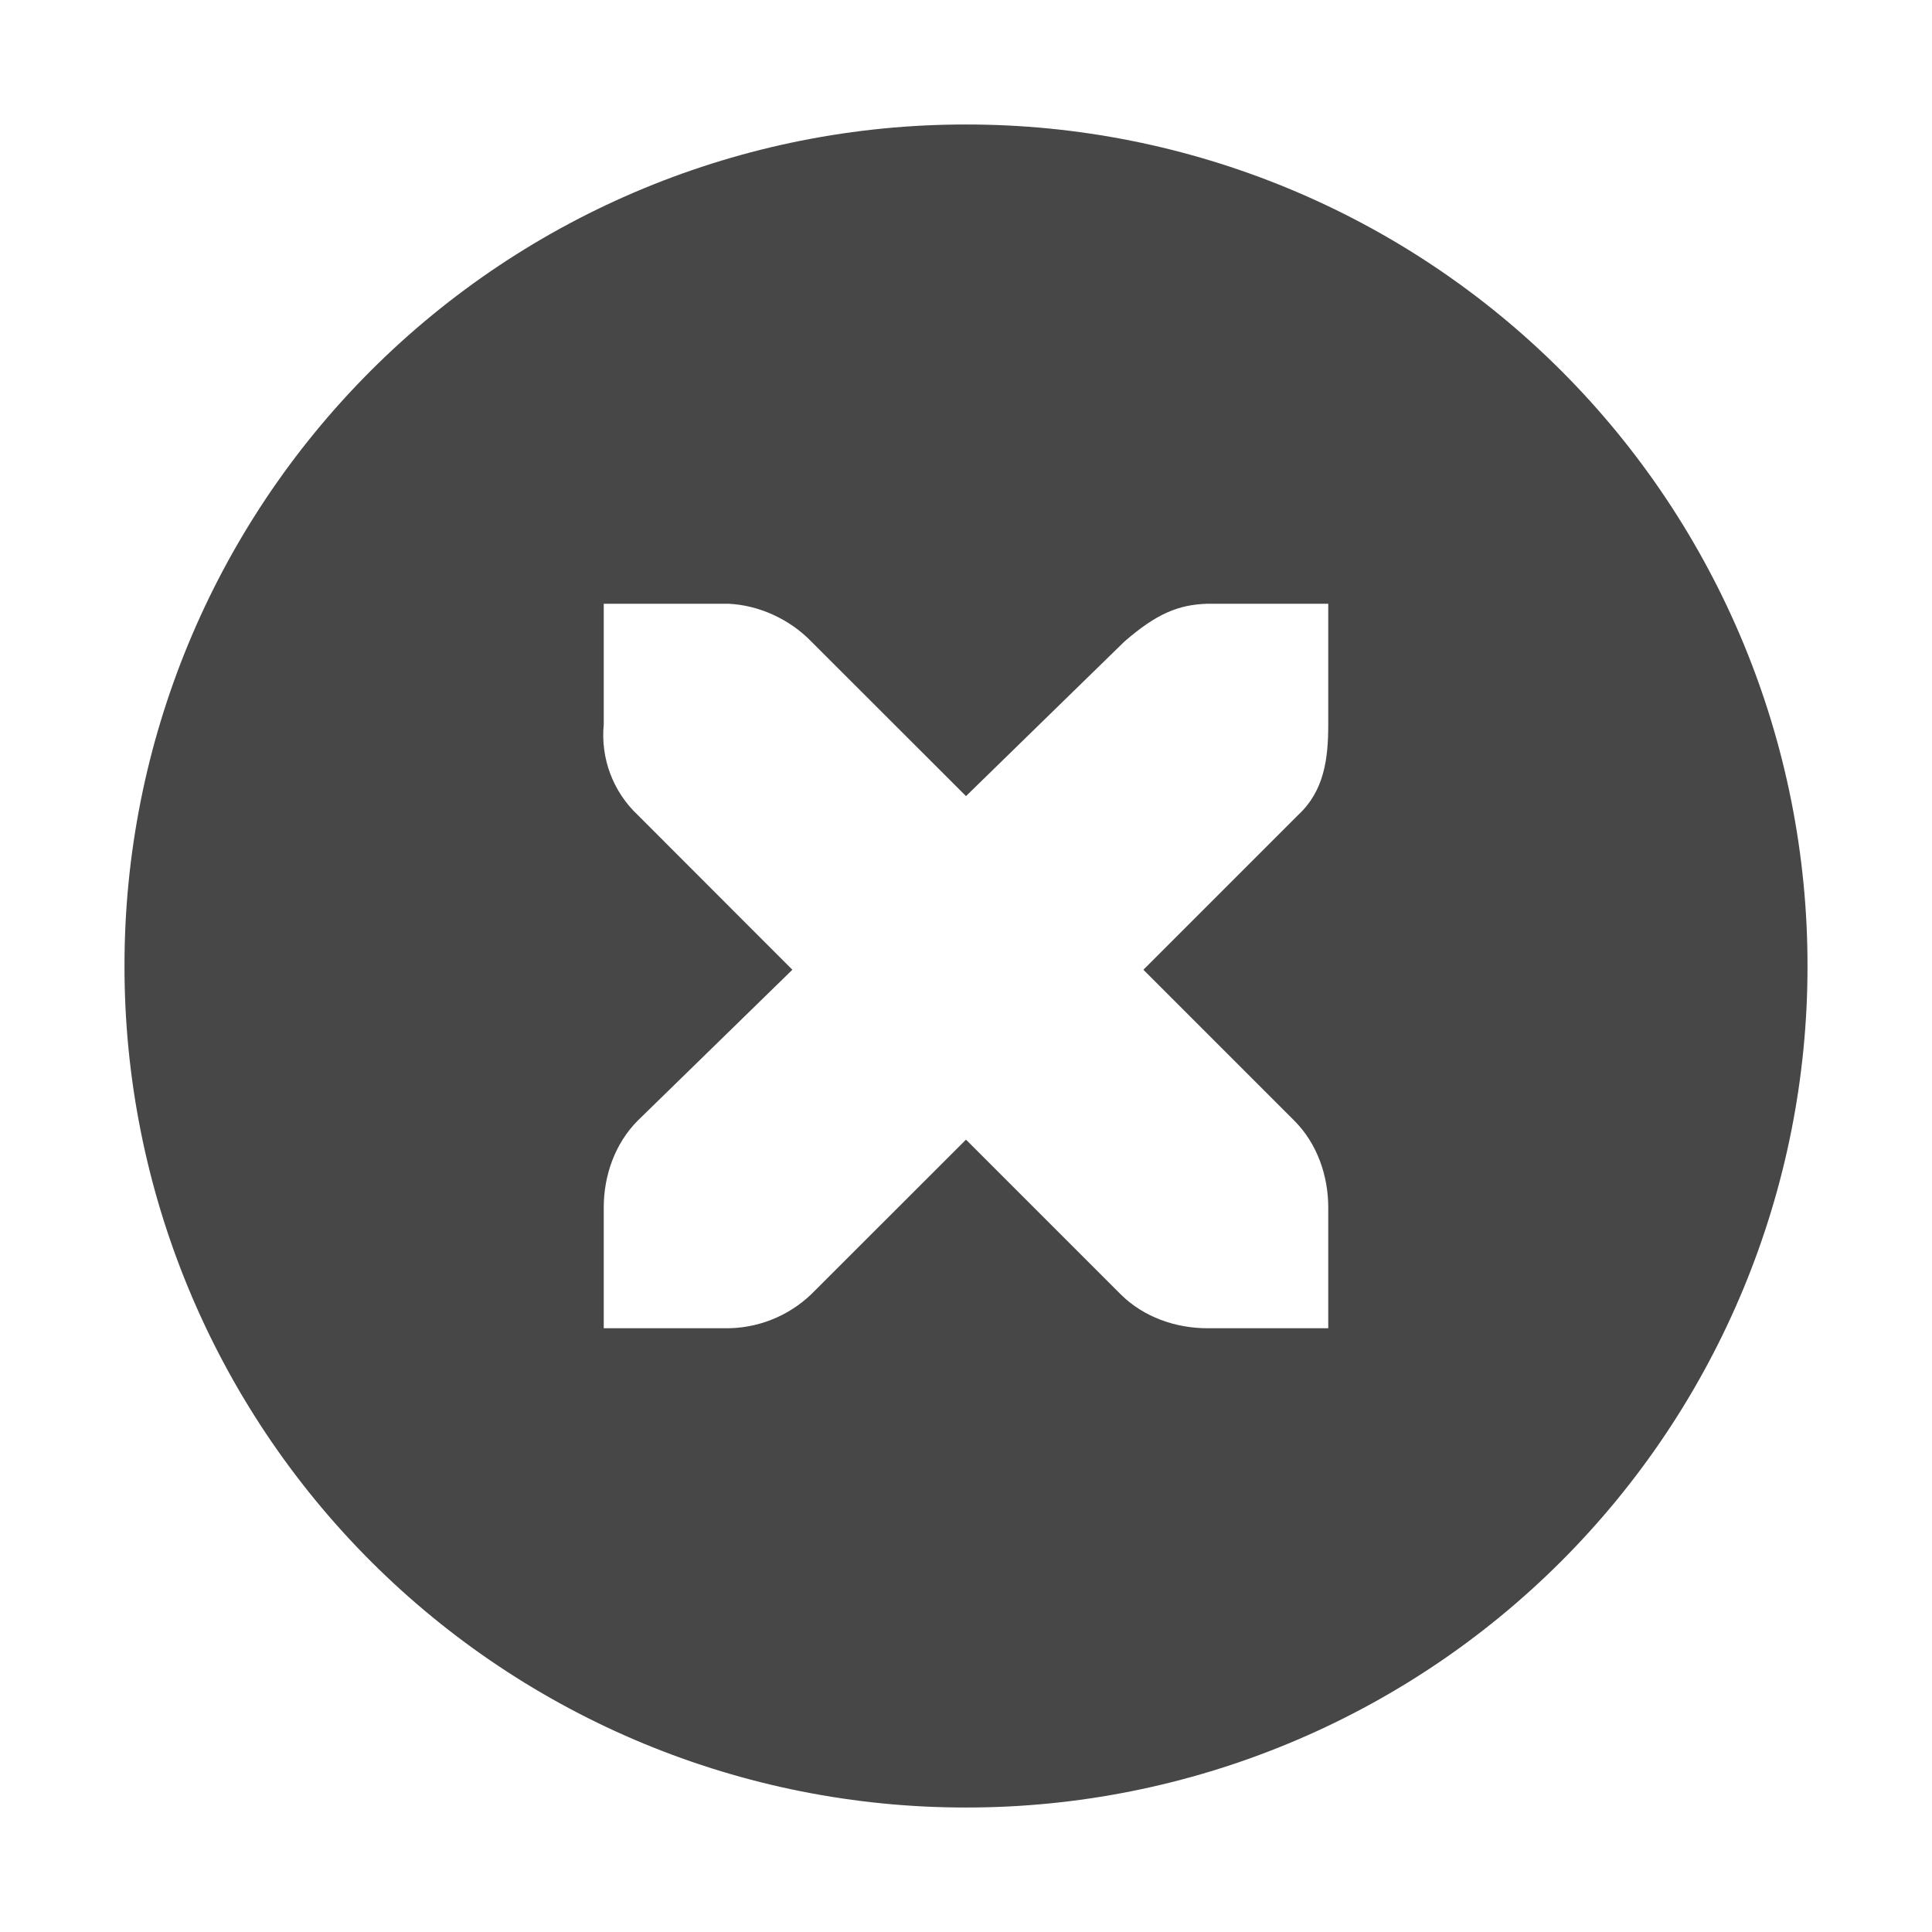
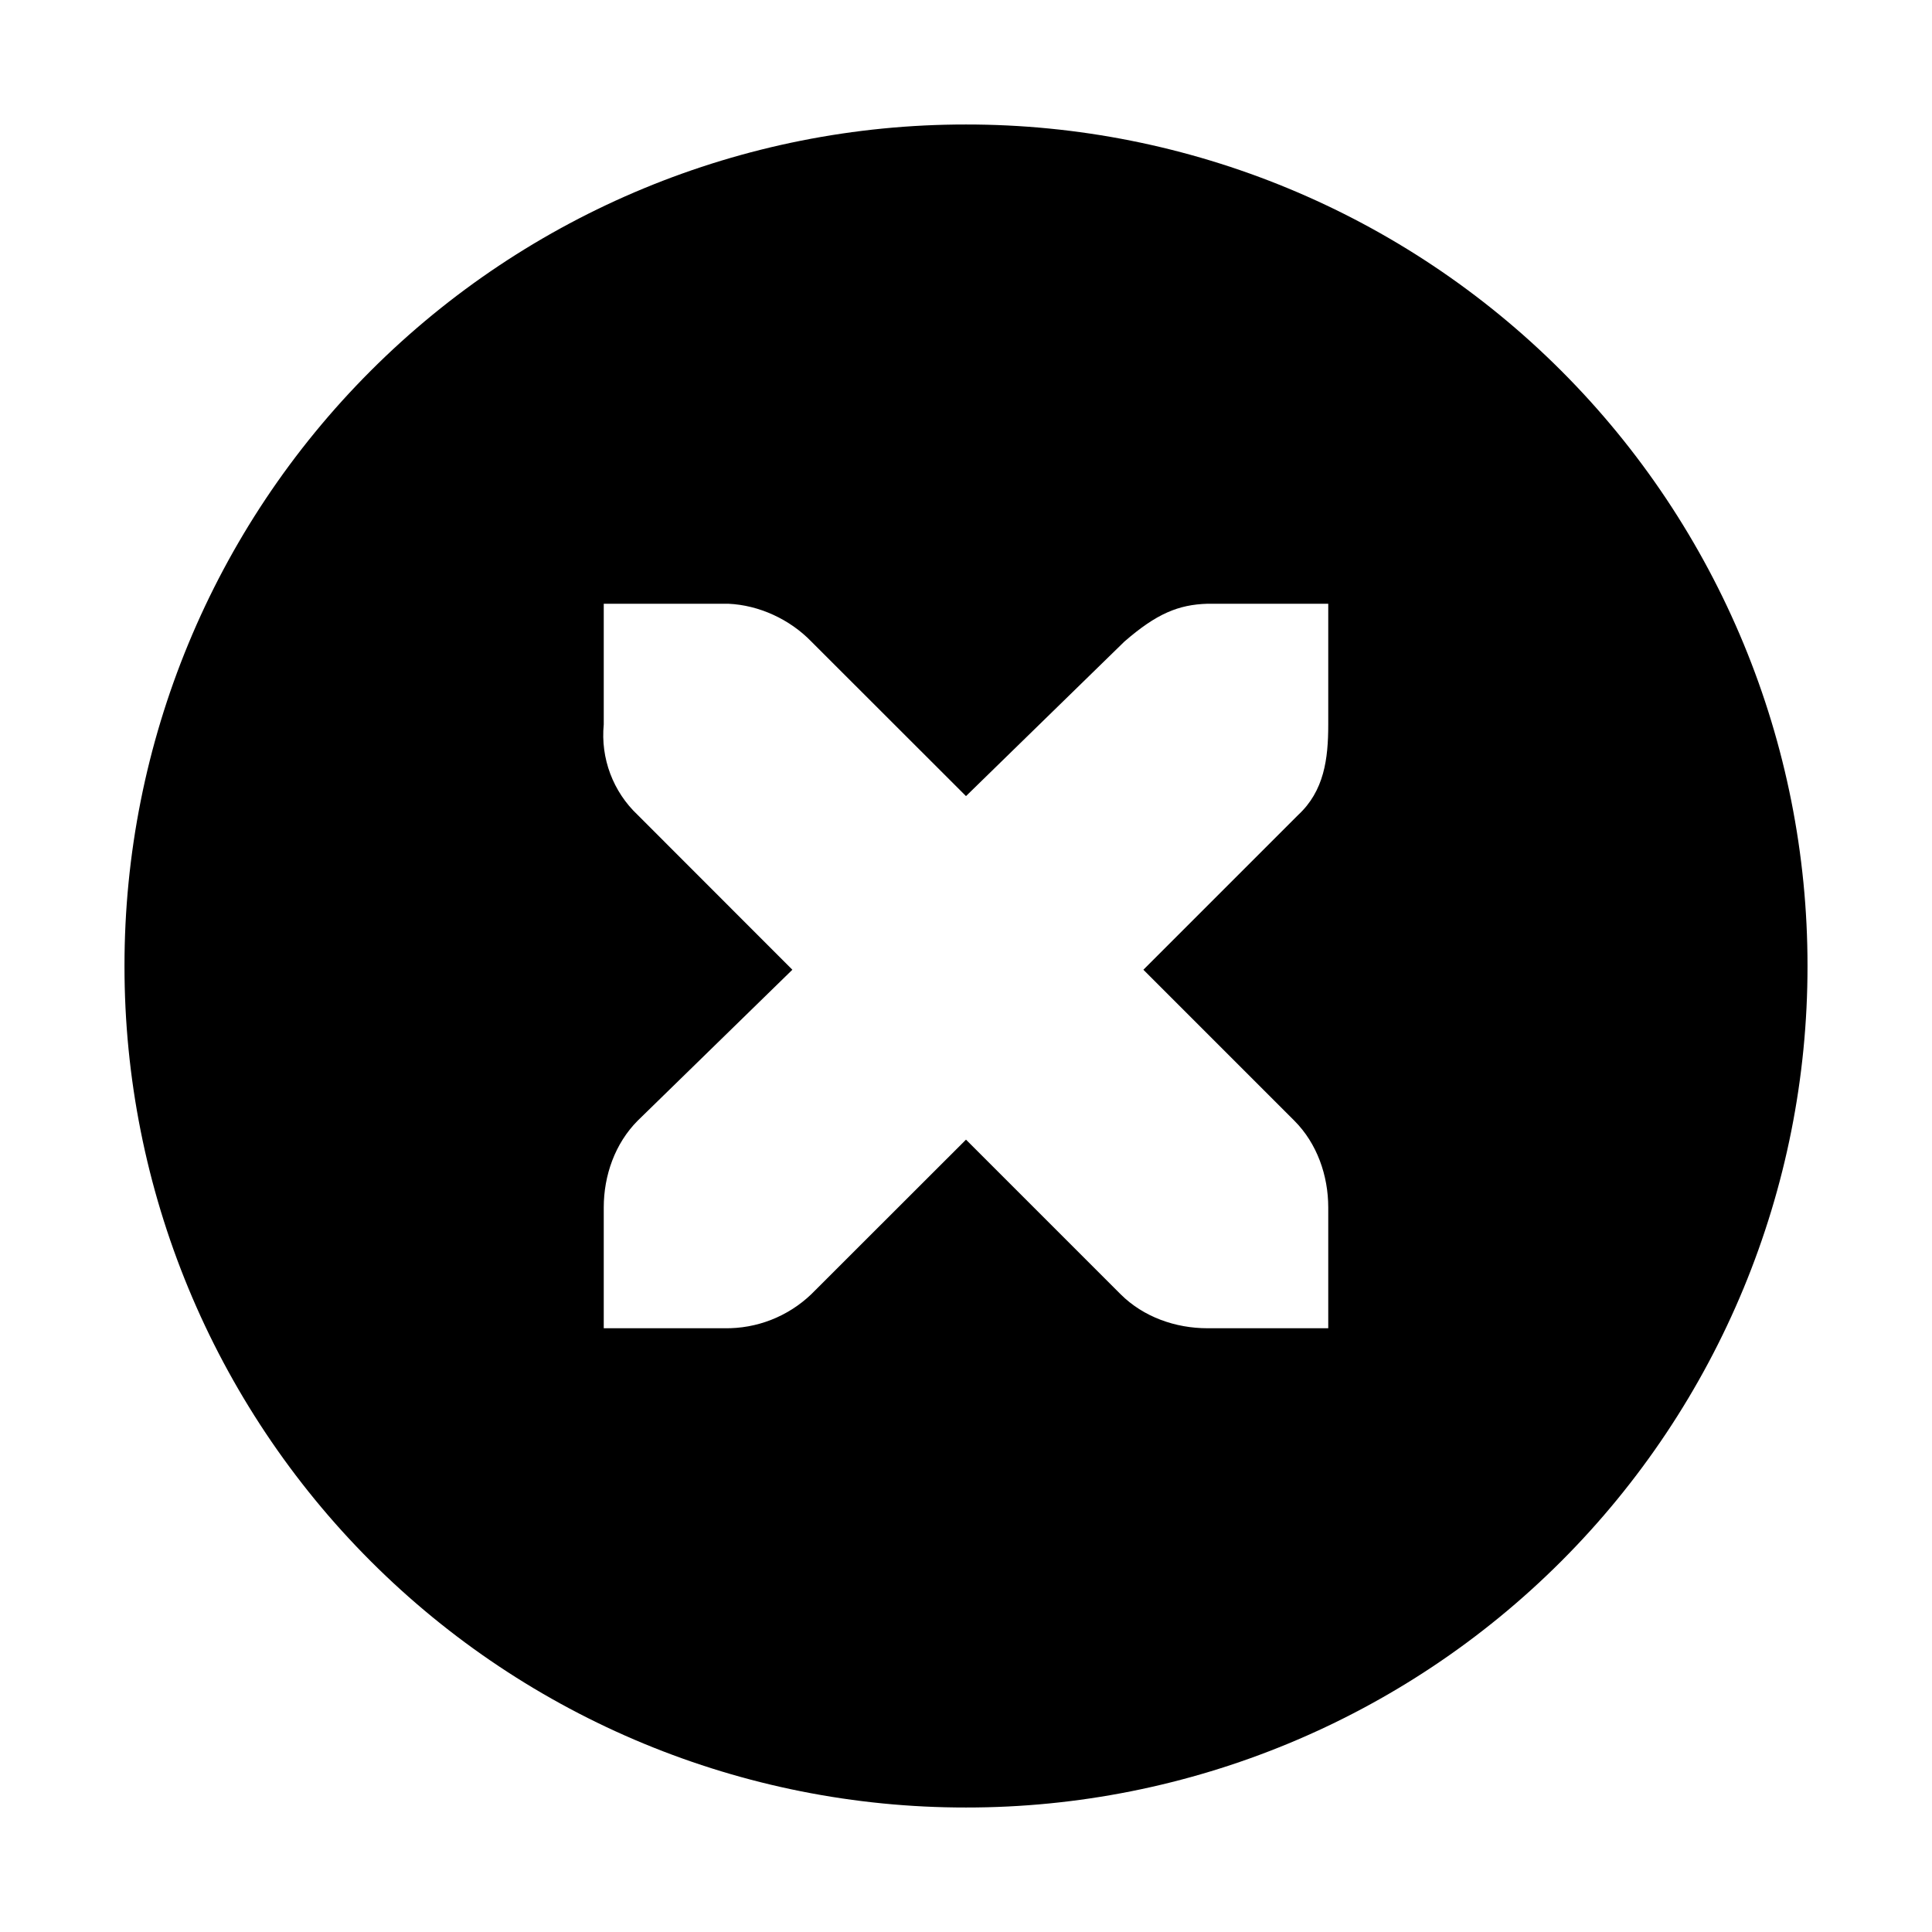
- <svg xmlns="http://www.w3.org/2000/svg" width="16" height="16">
-   <path d="M8 1.031A6.963 6.963 0 001.031 8 6.963 6.963 0 008 14.969 6.963 6.963 0 0014.969 8 6.963 6.963 0 008 1.031zM5 5h1.031c.255.011.51.129.688.313L8 6.593l1.312-1.28c.266-.231.447-.306.688-.313h1v1c0 .286-.034.55-.25.75L9.469 8.031l1.25 1.25c.188.188.281.454.281.719v1h-1c-.265 0-.53-.093-.719-.281L8 9.438l-1.281 1.28A1.015 1.015 0 016 11H5v-1c0-.265.093-.53.281-.719l1.281-1.25-1.28-1.281A.909.909 0 015 6z" style="line-height:normal;-inkscape-font-specification:'Andale Mono';text-indent:0;text-align:start;text-decoration-line:none;text-transform:none;marker:none" color="#bebebe" font-weight="400" font-family="Andale Mono" overflow="visible" fill="#474747" />
+ <svg xmlns="http://www.w3.org/2000/svg" width="16" height="16" version="1.1" id="svg4">
+   <defs id="defs8" />
+   <path d="M8 1.031A6.963 6.963 0 001.031 8 6.963 6.963 0 008 14.969 6.963 6.963 0 0014.969 8 6.963 6.963 0 008 1.031zM5 5h1.031c.255.011.51.129.688.313L8 6.593l1.312-1.28c.266-.231.447-.306.688-.313h1v1c0 .286-.034.55-.25.75L9.469 8.031l1.25 1.25c.188.188.281.454.281.719v1h-1c-.265 0-.53-.093-.719-.281L8 9.438l-1.281 1.28A1.015 1.015 0 016 11H5v-1c0-.265.093-.53.281-.719l1.281-1.25-1.28-1.281A.909.909 0 015 6z" style="line-height:normal;-inkscape-font-specification:'Andale Mono';text-indent:0;text-align:start;text-decoration-line:none;text-transform:none;marker:none;fill:#000000" color="#bebebe" font-weight="400" font-family="Andale Mono" overflow="visible" fill="#474747" id="path2" />
</svg>
